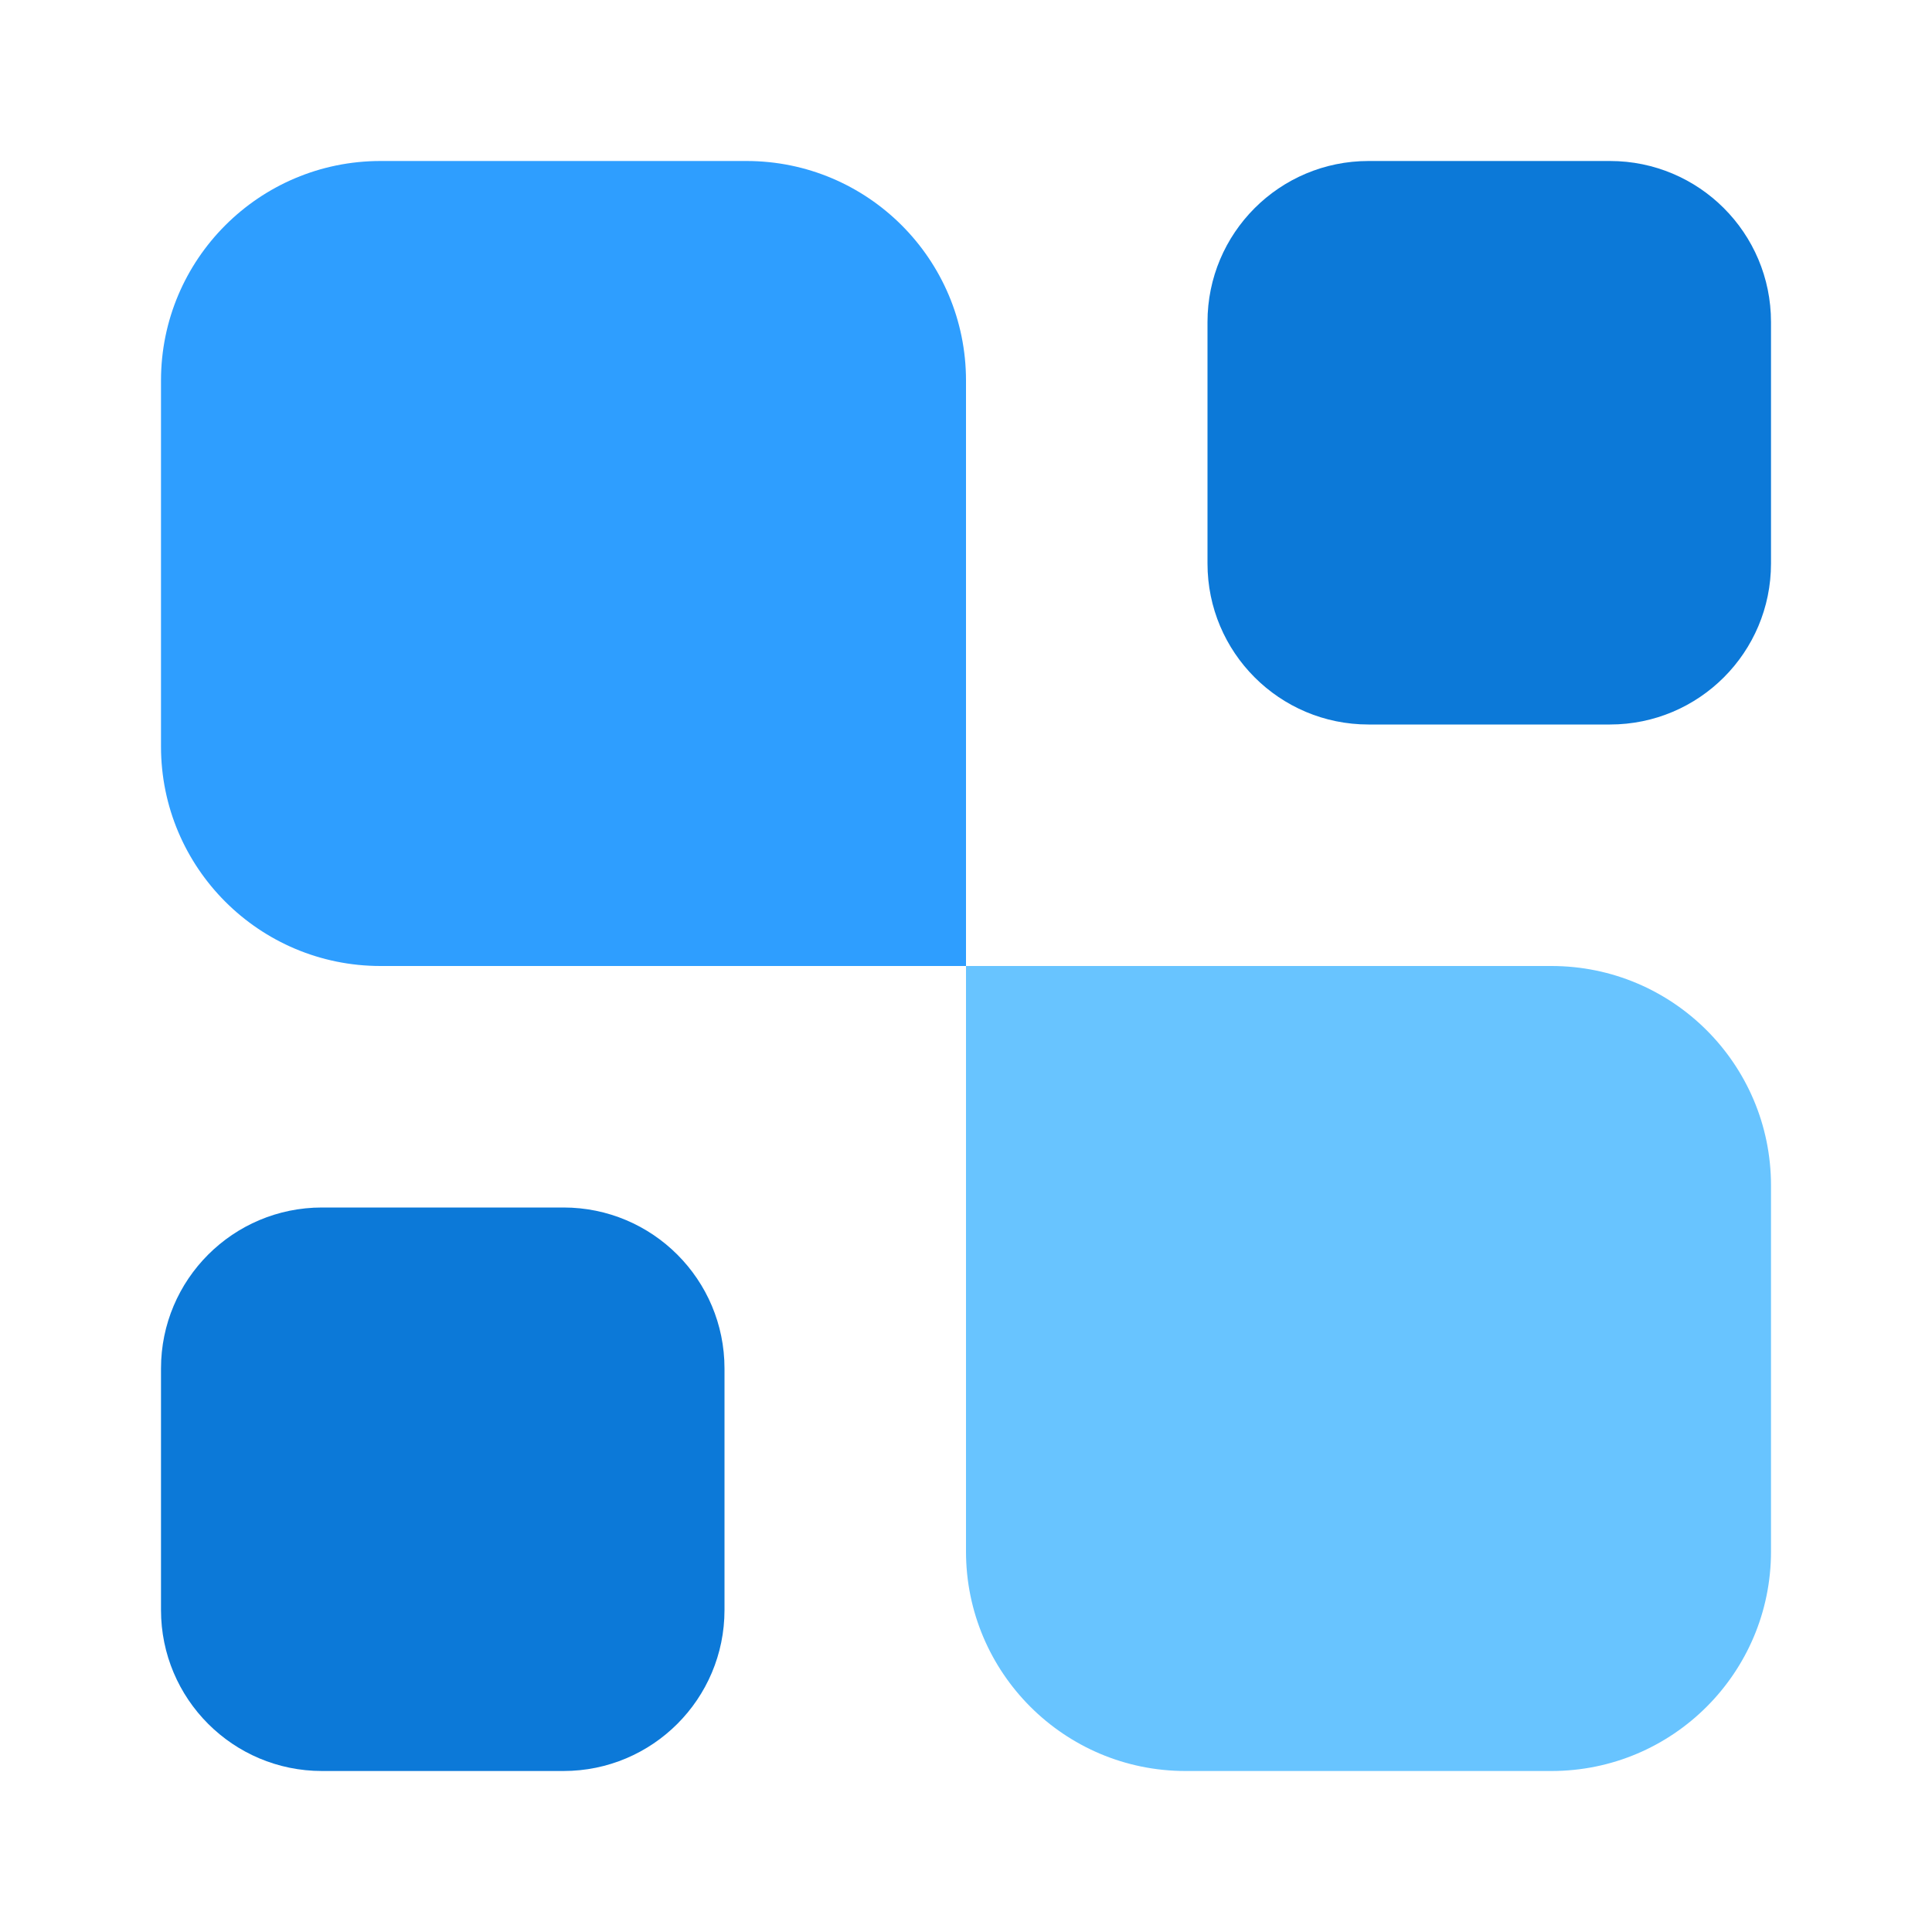
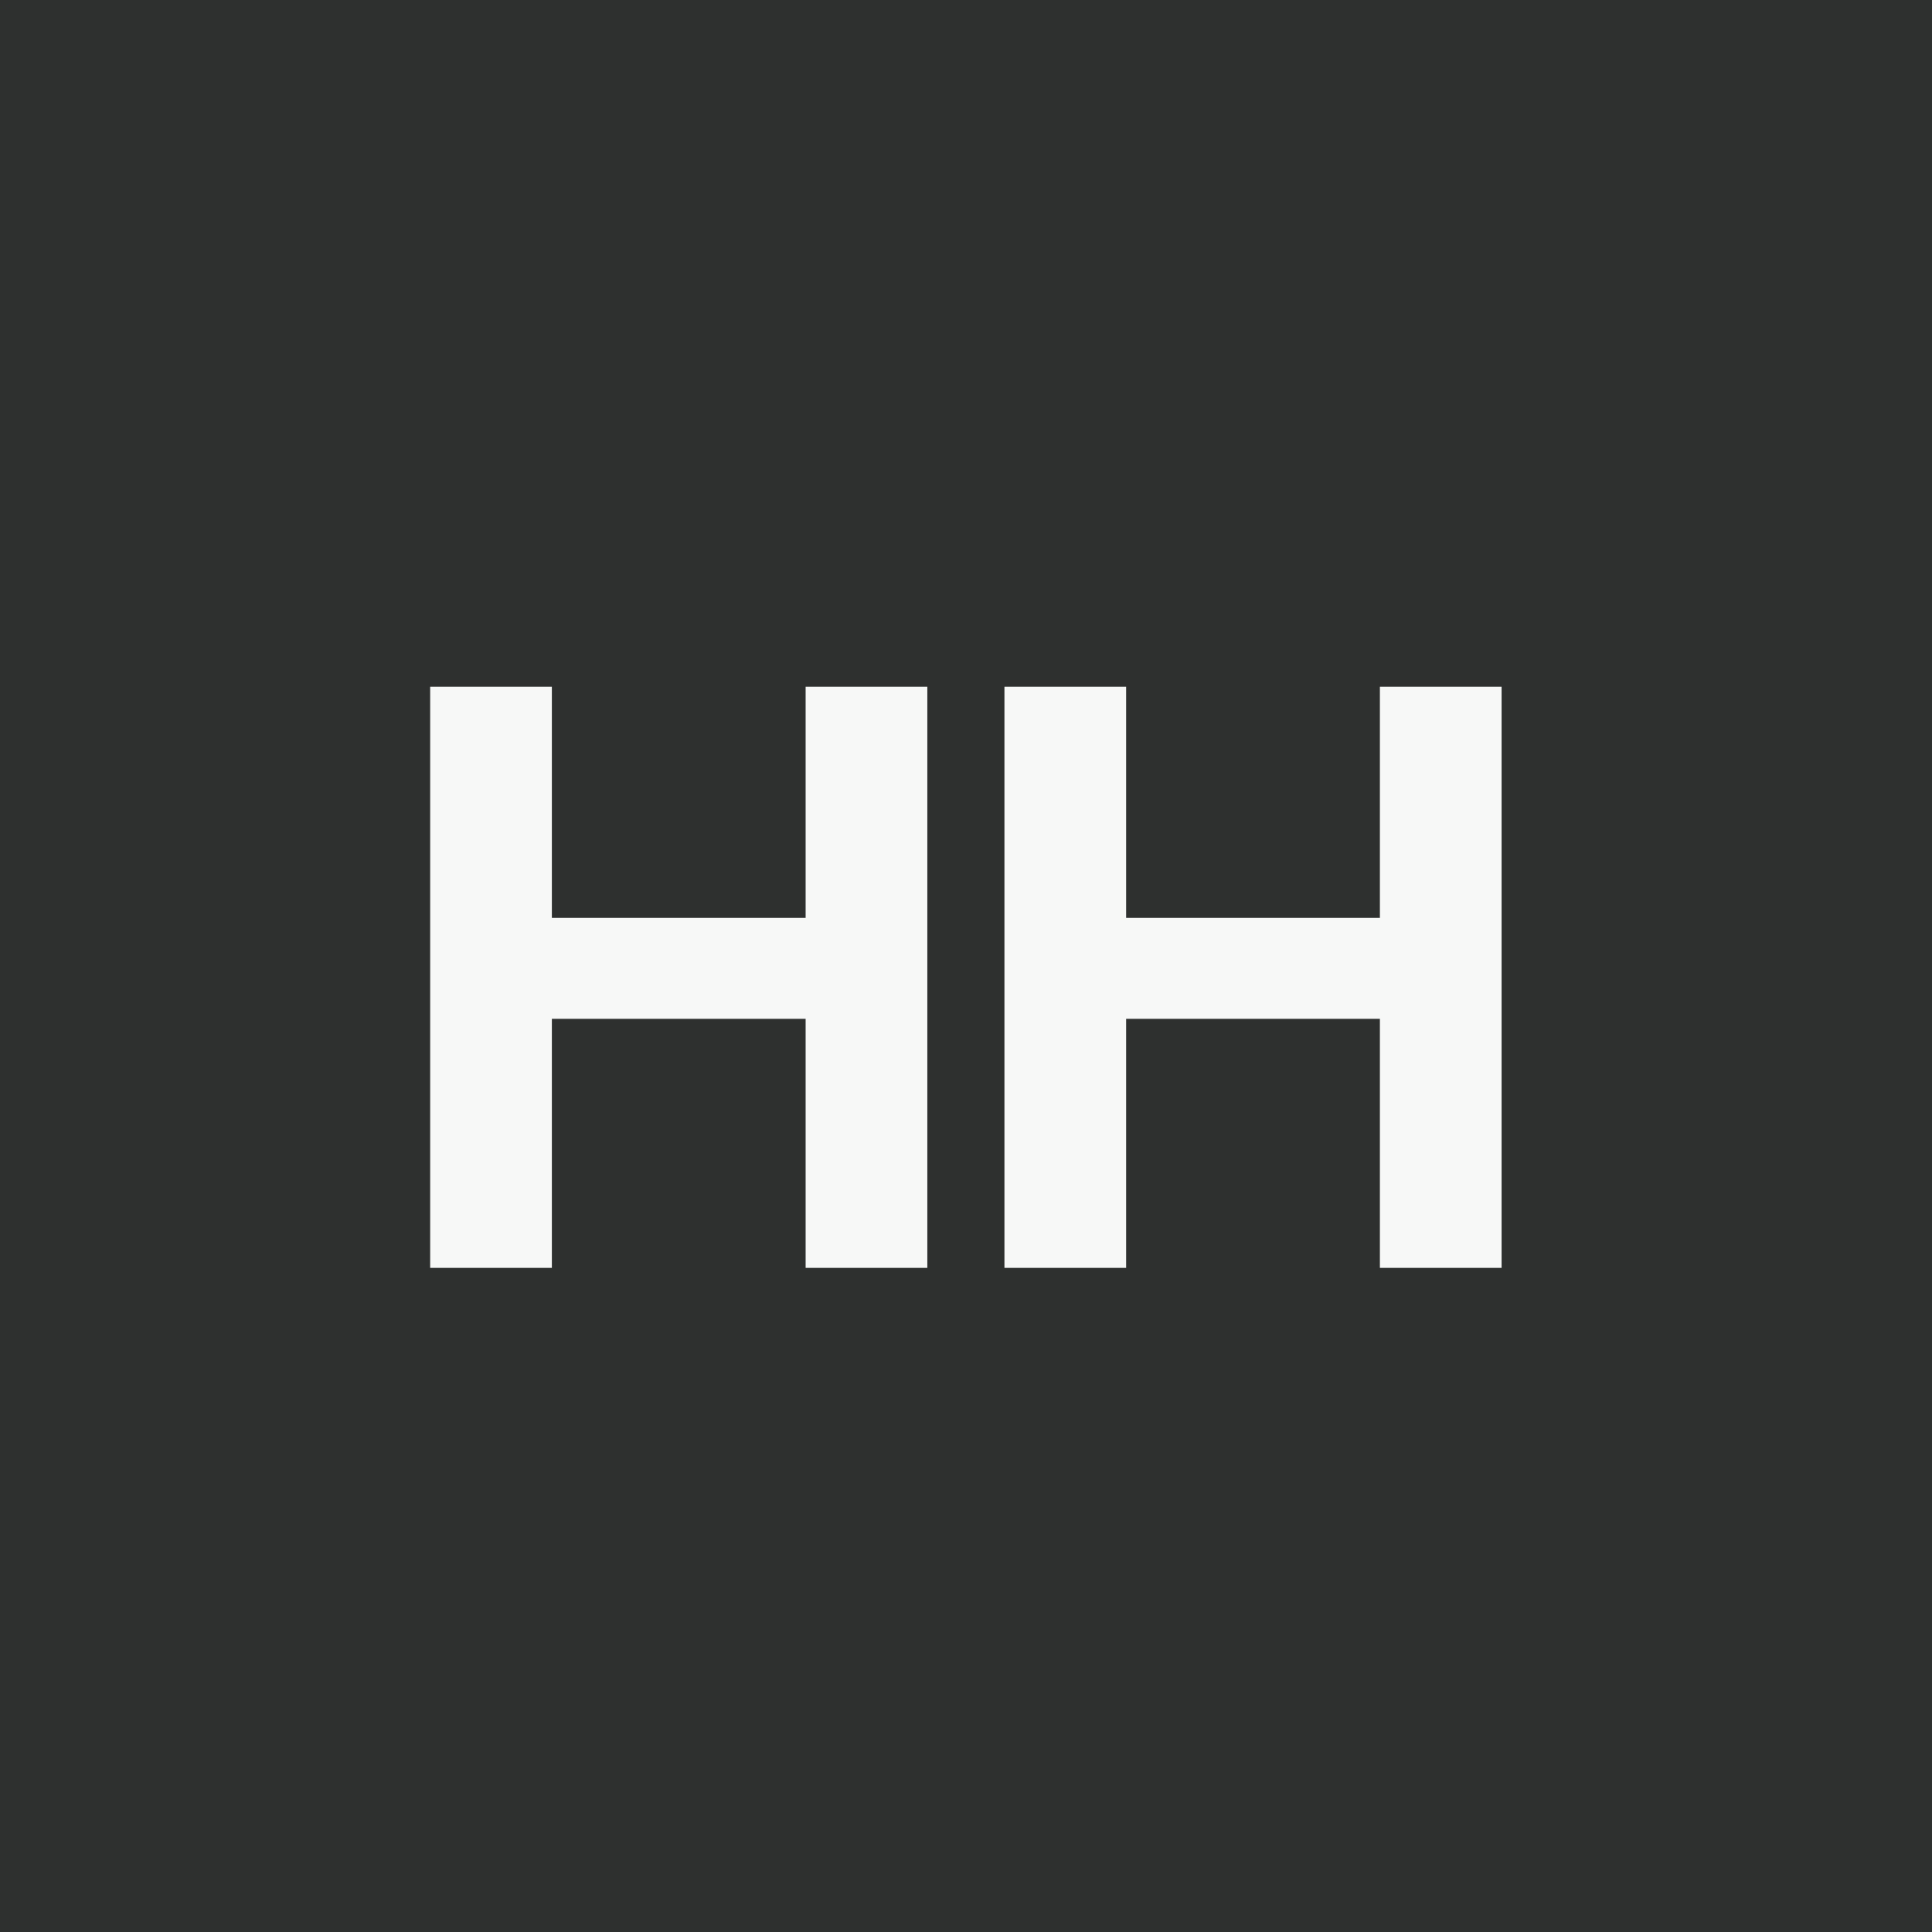
- <svg xmlns="http://www.w3.org/2000/svg" width="24" height="24" viewBox="0 0 24 24" fill="none">
-   <path d="M22 19.273C22 20.779 20.779 22 19.273 22H14.727C13.221 22 12 20.779 12 19.273V12H19.273C20.779 12 22 13.221 22 14.727V19.273Z" fill="#68C4FF" />
-   <path d="M20 2C21.105 2 22 2.895 22 4V7C22 8.105 21.105 9 20 9H17C15.895 9 15 8.105 15 7V4C15 2.895 15.895 2 17 2H20Z" fill="#0C79D8" />
-   <path d="M7 15C8.105 15 9 15.895 9 17V20C9 21.105 8.105 22 7 22H4C2.895 22 2 21.105 2 20V17C2 15.895 2.895 15 4 15H7Z" fill="#0C79D8" />
-   <path d="M12 12H4.727C3.221 12 2 10.779 2 9.273V4.727C2 3.221 3.221 2 4.727 2H9.273C10.779 2 12 3.221 12 4.727V12Z" fill="#2E9EFF" />
+ <svg xmlns="http://www.w3.org/2000/svg" viewBox="0 0 32 32">
+   <rect width="32" height="32" fill="#2e302f" />
+   <text x="16" y="21" fill="#f7f8f7" font-family="Arial, Helvetica, sans-serif" font-size="14" font-weight="700" letter-spacing="-0.6" text-anchor="middle">HH</text>
</svg>
